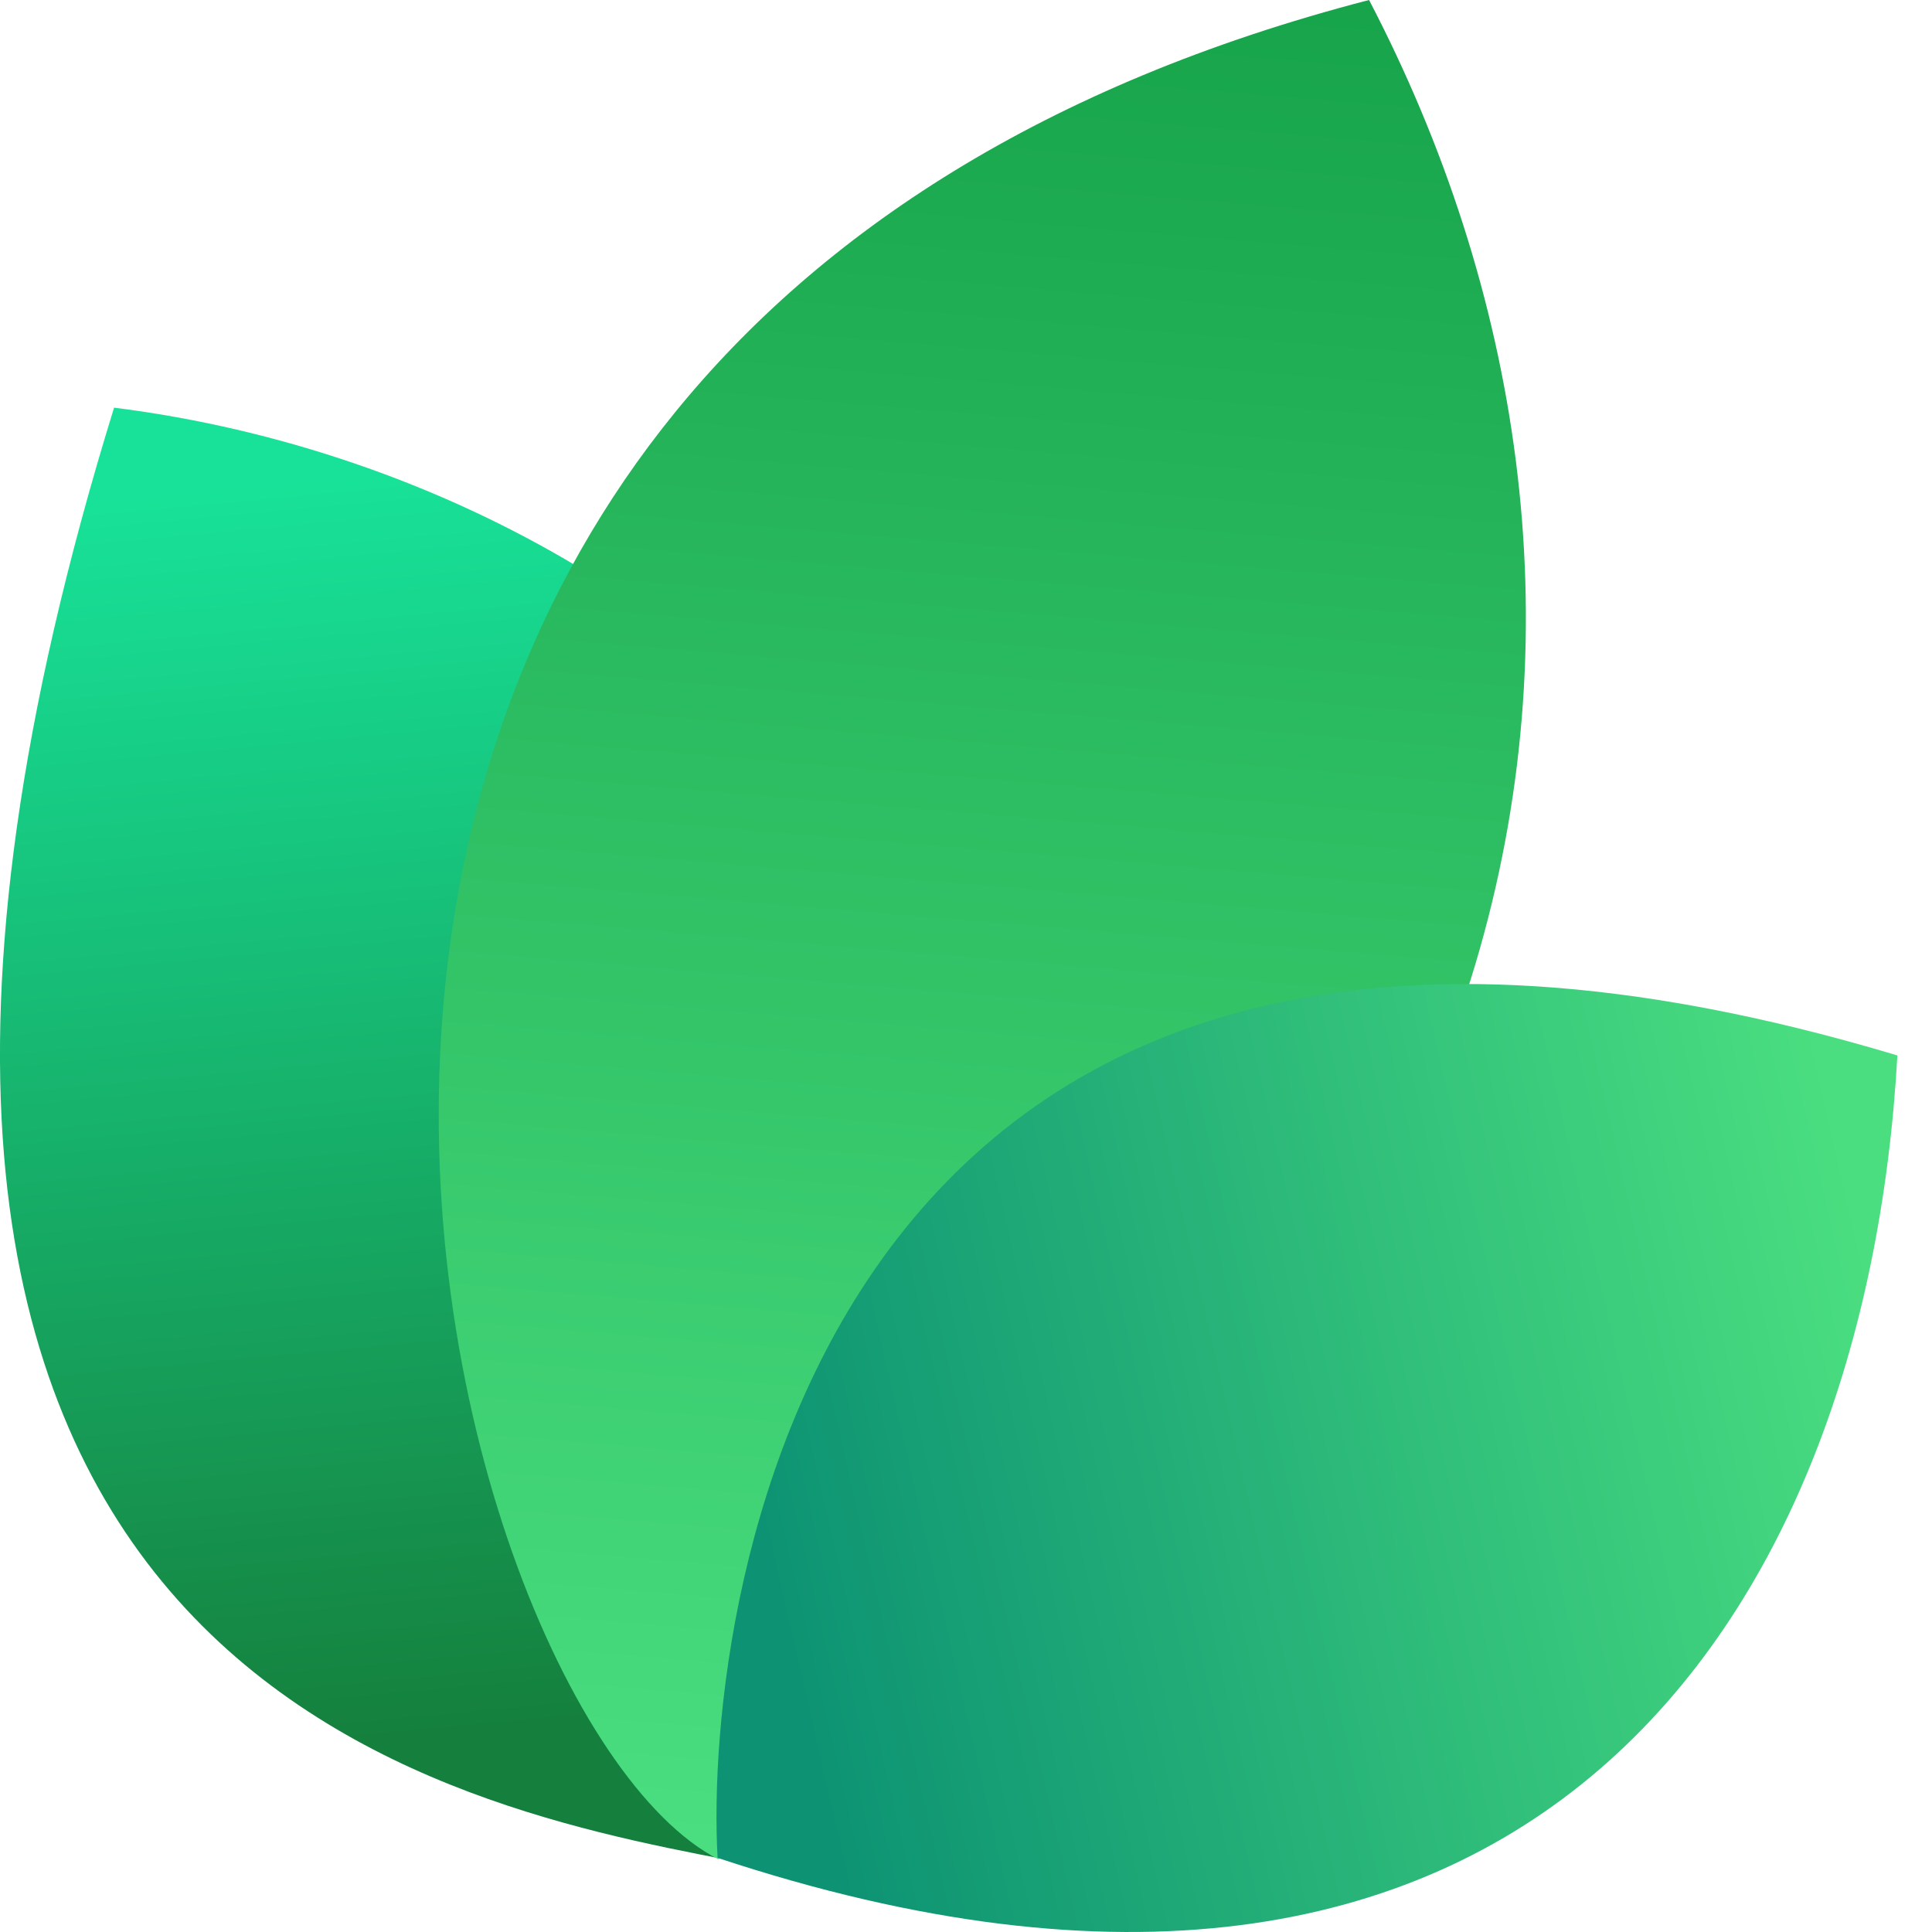
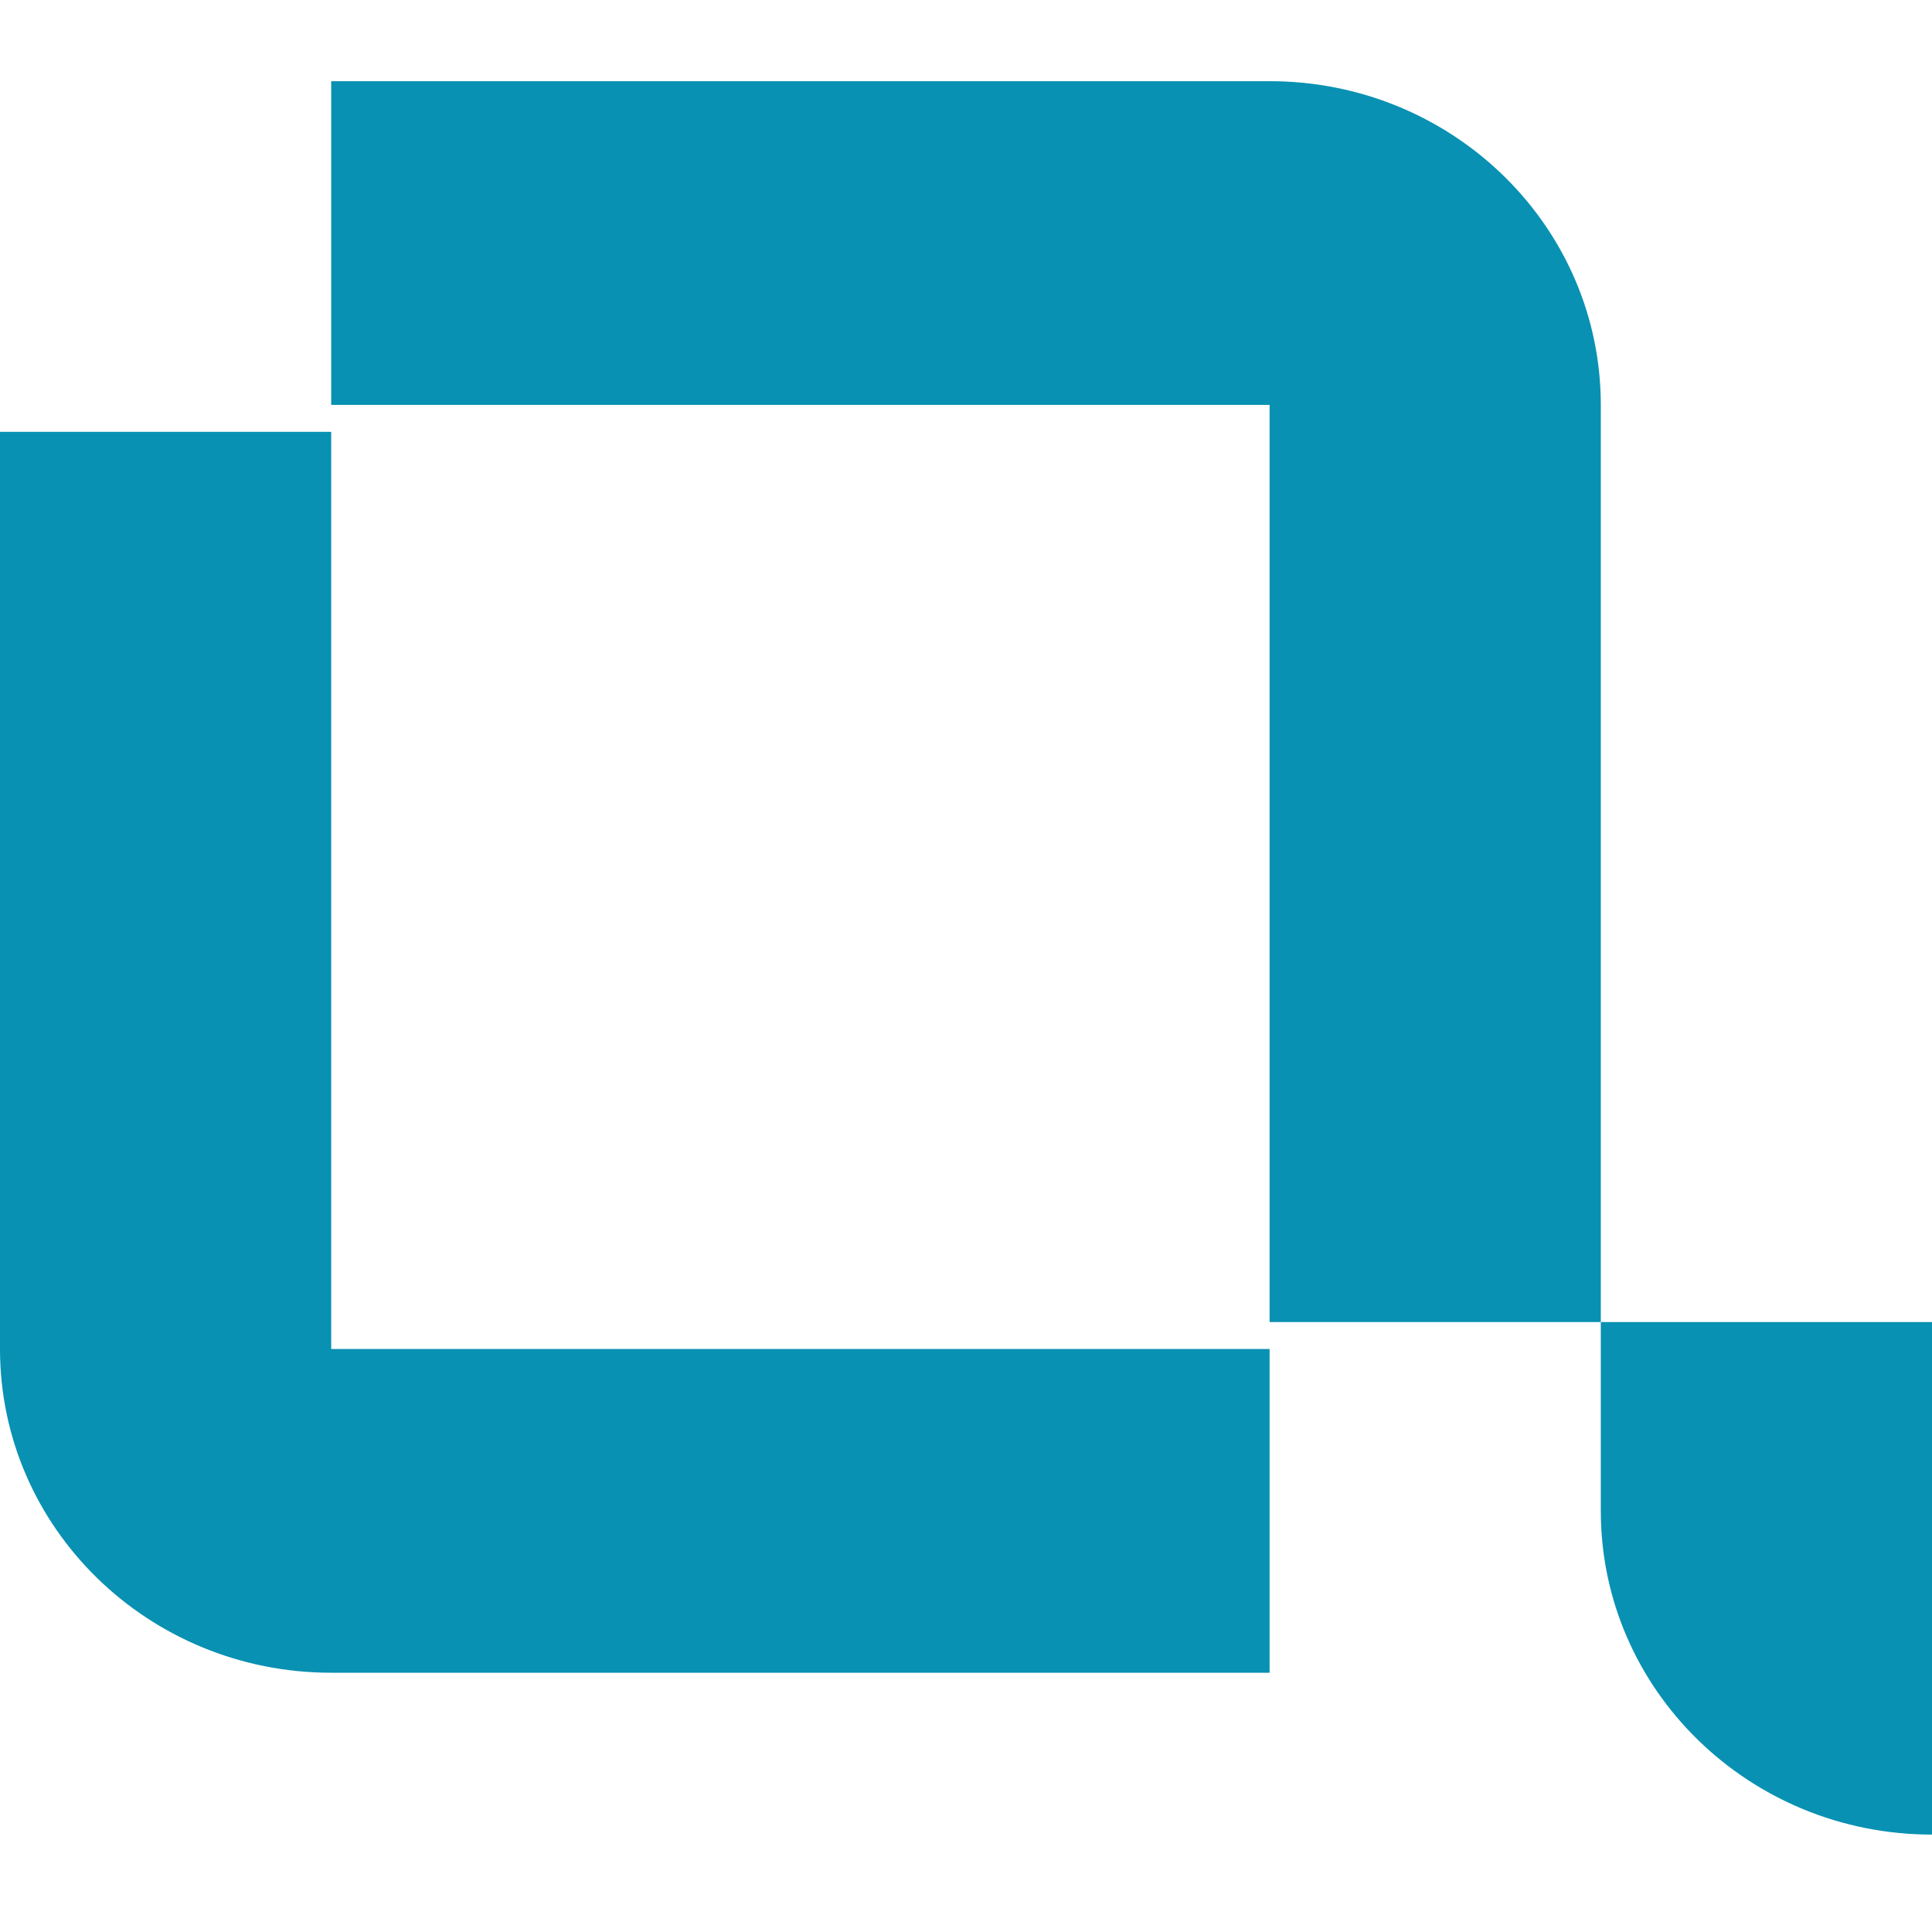
- <svg xmlns="http://www.w3.org/2000/svg" width="24" height="24" viewBox="0 0 24 24" fill="none">
-   <path d="M9.061 23.108C5.268 22.377 -3.391 20.627 1.417 5.064C9.634 6.099 16.973 14.064 9.061 23.108Z" fill="url(#paint0_linear_17557_2021)" />
-   <path d="M8.919 23.094C5.276 21.222 0.784 4.209 17.007 0C20.757 7.193 19.621 16.545 8.919 23.094Z" fill="url(#paint1_linear_17557_2021)" />
-   <path d="M8.914 23.079C8.735 19.882 10.159 9.085 23.57 13.111C23.181 20.123 18.984 26.418 8.914 23.079Z" fill="url(#paint2_linear_17557_2021)" />
-   <defs>
-     <linearGradient id="paint0_linear_17557_2021" x1="3.776" y1="5.916" x2="5.232" y2="21.559" gradientUnits="userSpaceOnUse">
-       <stop stop-color="#18E299" />
-       <stop offset="1" stop-color="#15803D" />
-     </linearGradient>
-     <linearGradient id="paint1_linear_17557_2021" x1="12.171" y1="-0.718" x2="10.19" y2="22.983" gradientUnits="userSpaceOnUse">
-       <stop stop-color="#16A34A" />
-       <stop offset="1" stop-color="#4ADE80" />
-     </linearGradient>
-     <linearGradient id="paint2_linear_17557_2021" x1="23.133" y1="15.353" x2="9.338" y2="18.52" gradientUnits="userSpaceOnUse">
-       <stop stop-color="#4ADE80" />
-       <stop offset="1" stop-color="#0D9373" />
-     </linearGradient>
-   </defs>
+ <svg xmlns="http://www.w3.org/2000/svg" width="119" height="119" viewBox="0 0 119 119" fill="none">
+   <path d="M78.2 5C89.291 5 98.314 13.65 98.593 24.424C98.598 24.595 98.6 24.767 98.6 24.939V81.431H78.2V24.939H20.4V5H78.2Z" fill="#0891B2" />
+   <path d="M20.4 83.092H78.2V103.031H20.4C9.133 103.031 0 94.104 0 83.092V26.6H20.4V83.092Z" fill="#0891B2" />
+   <path d="M98.6 81.431H119V113C107.733 113 98.6 104.073 98.6 93.061V81.431Z" fill="#0891B2" />
</svg>
